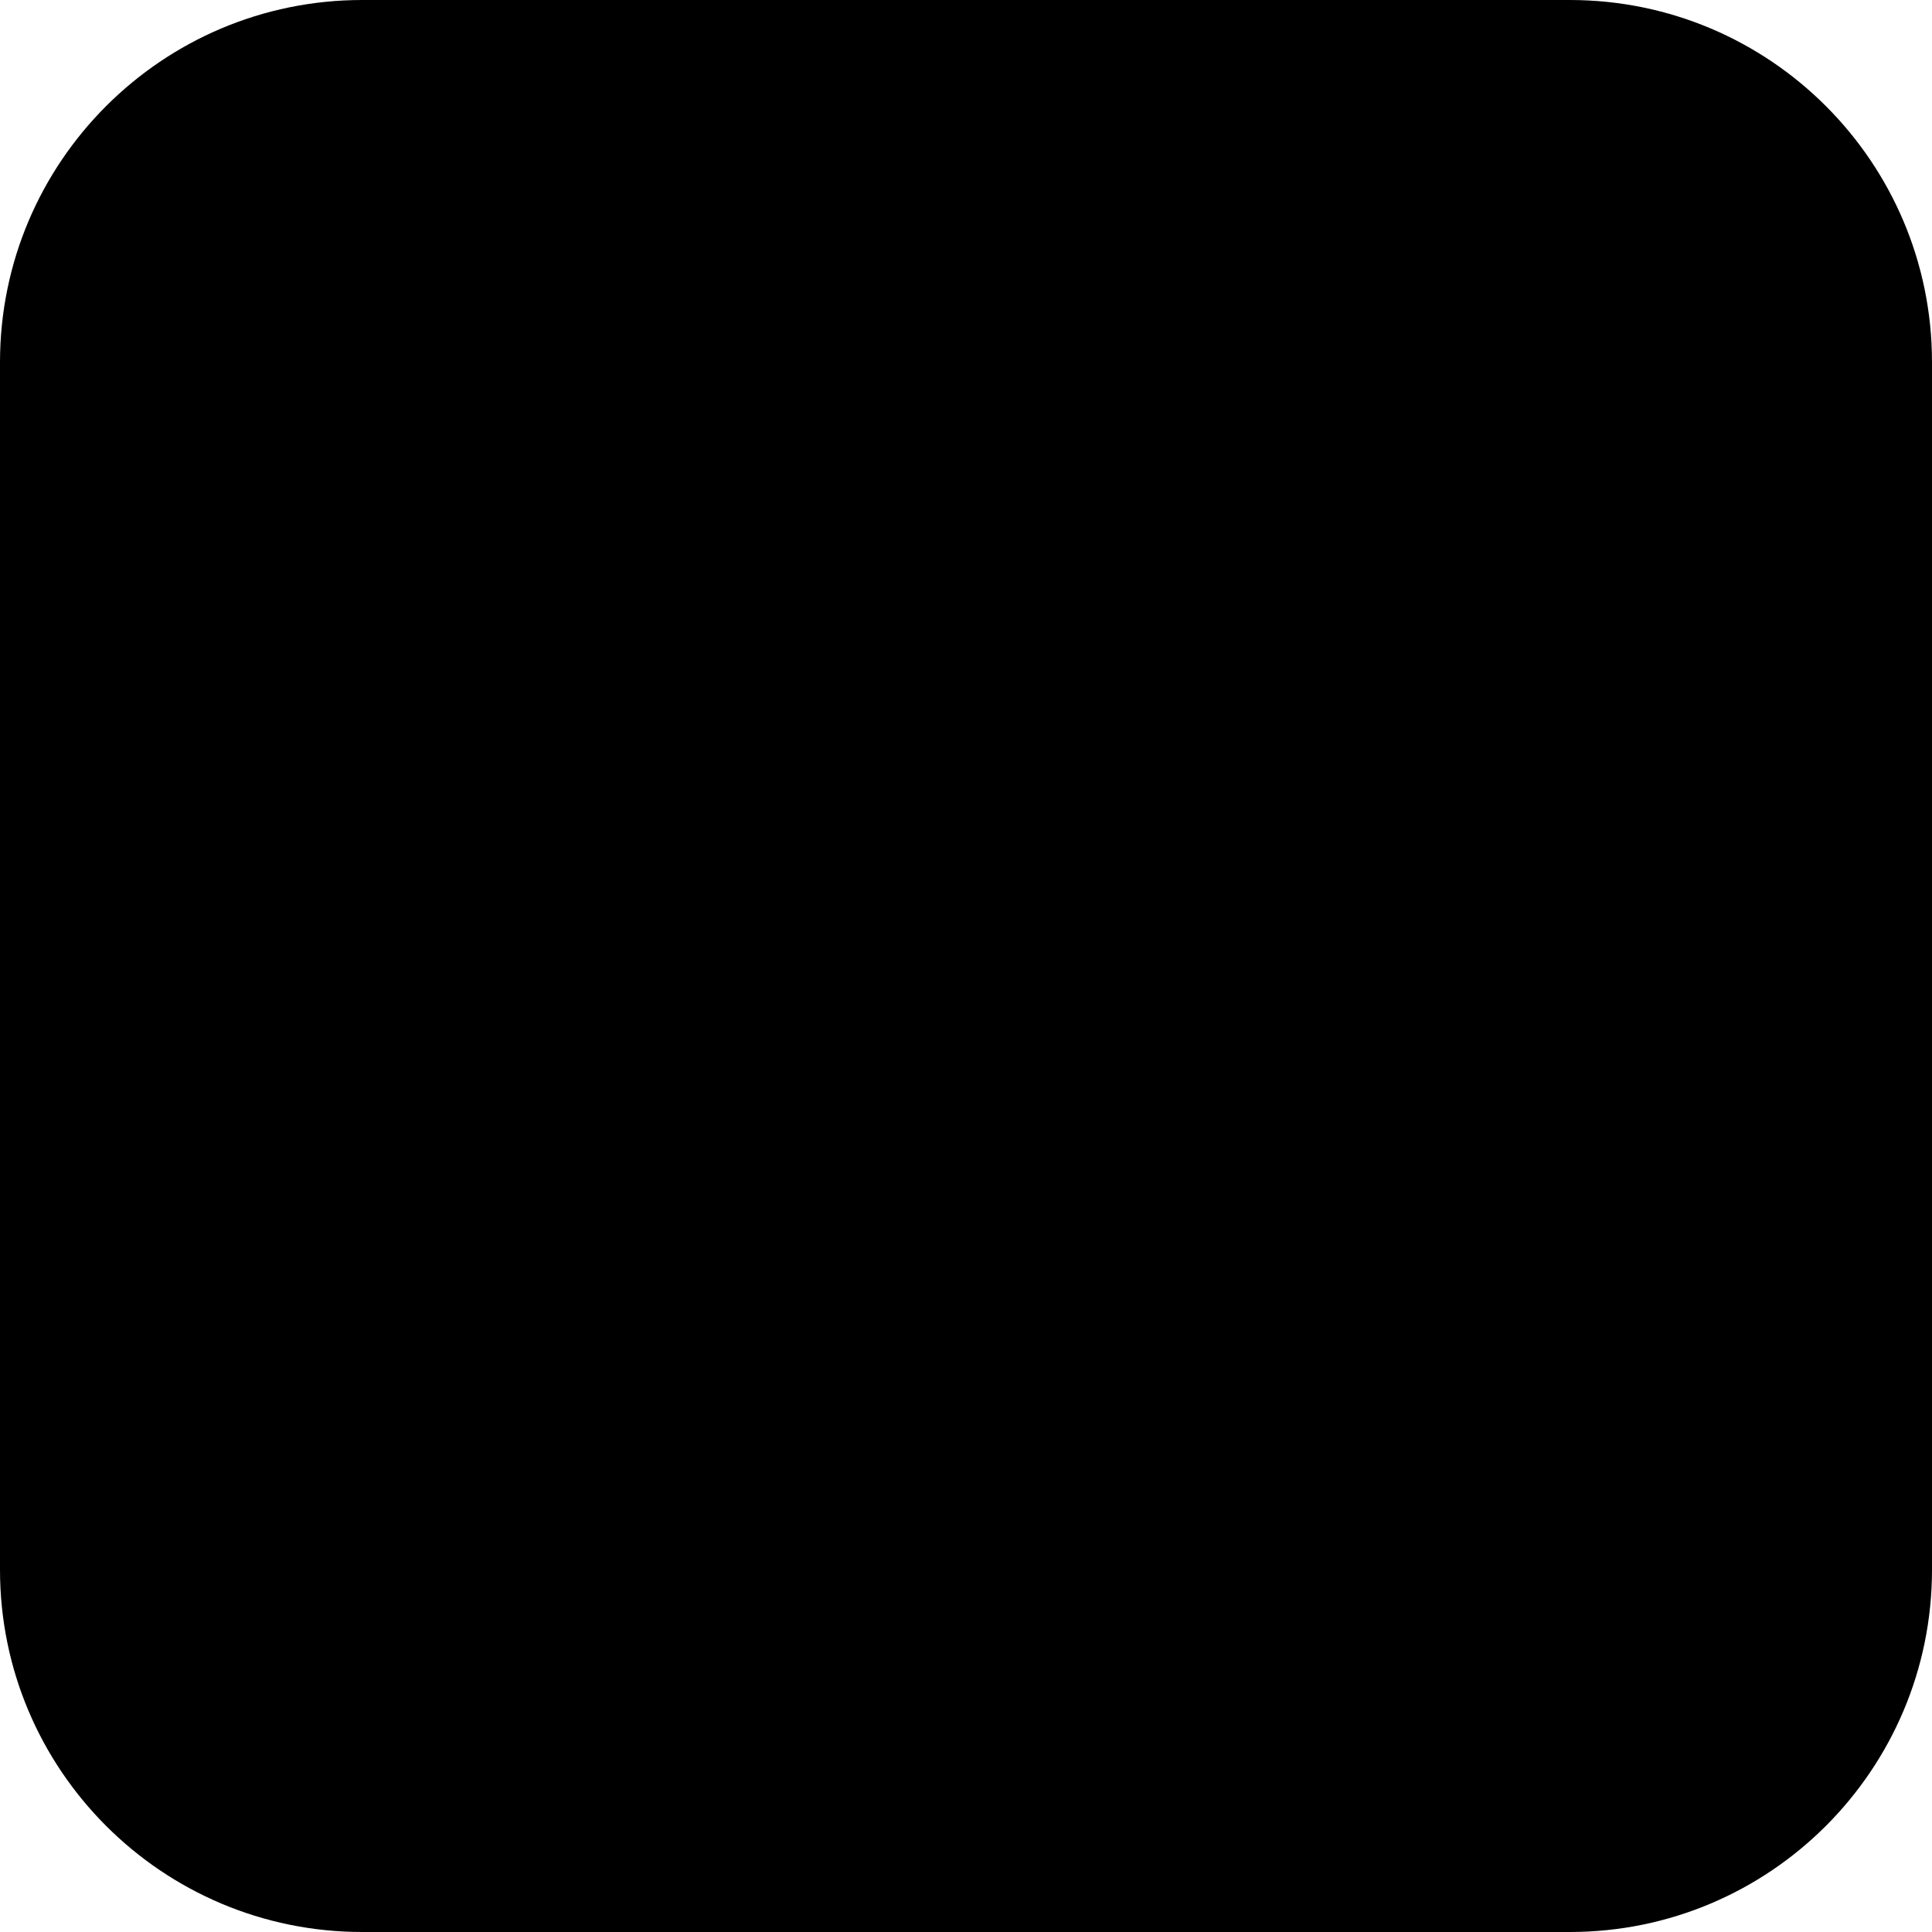
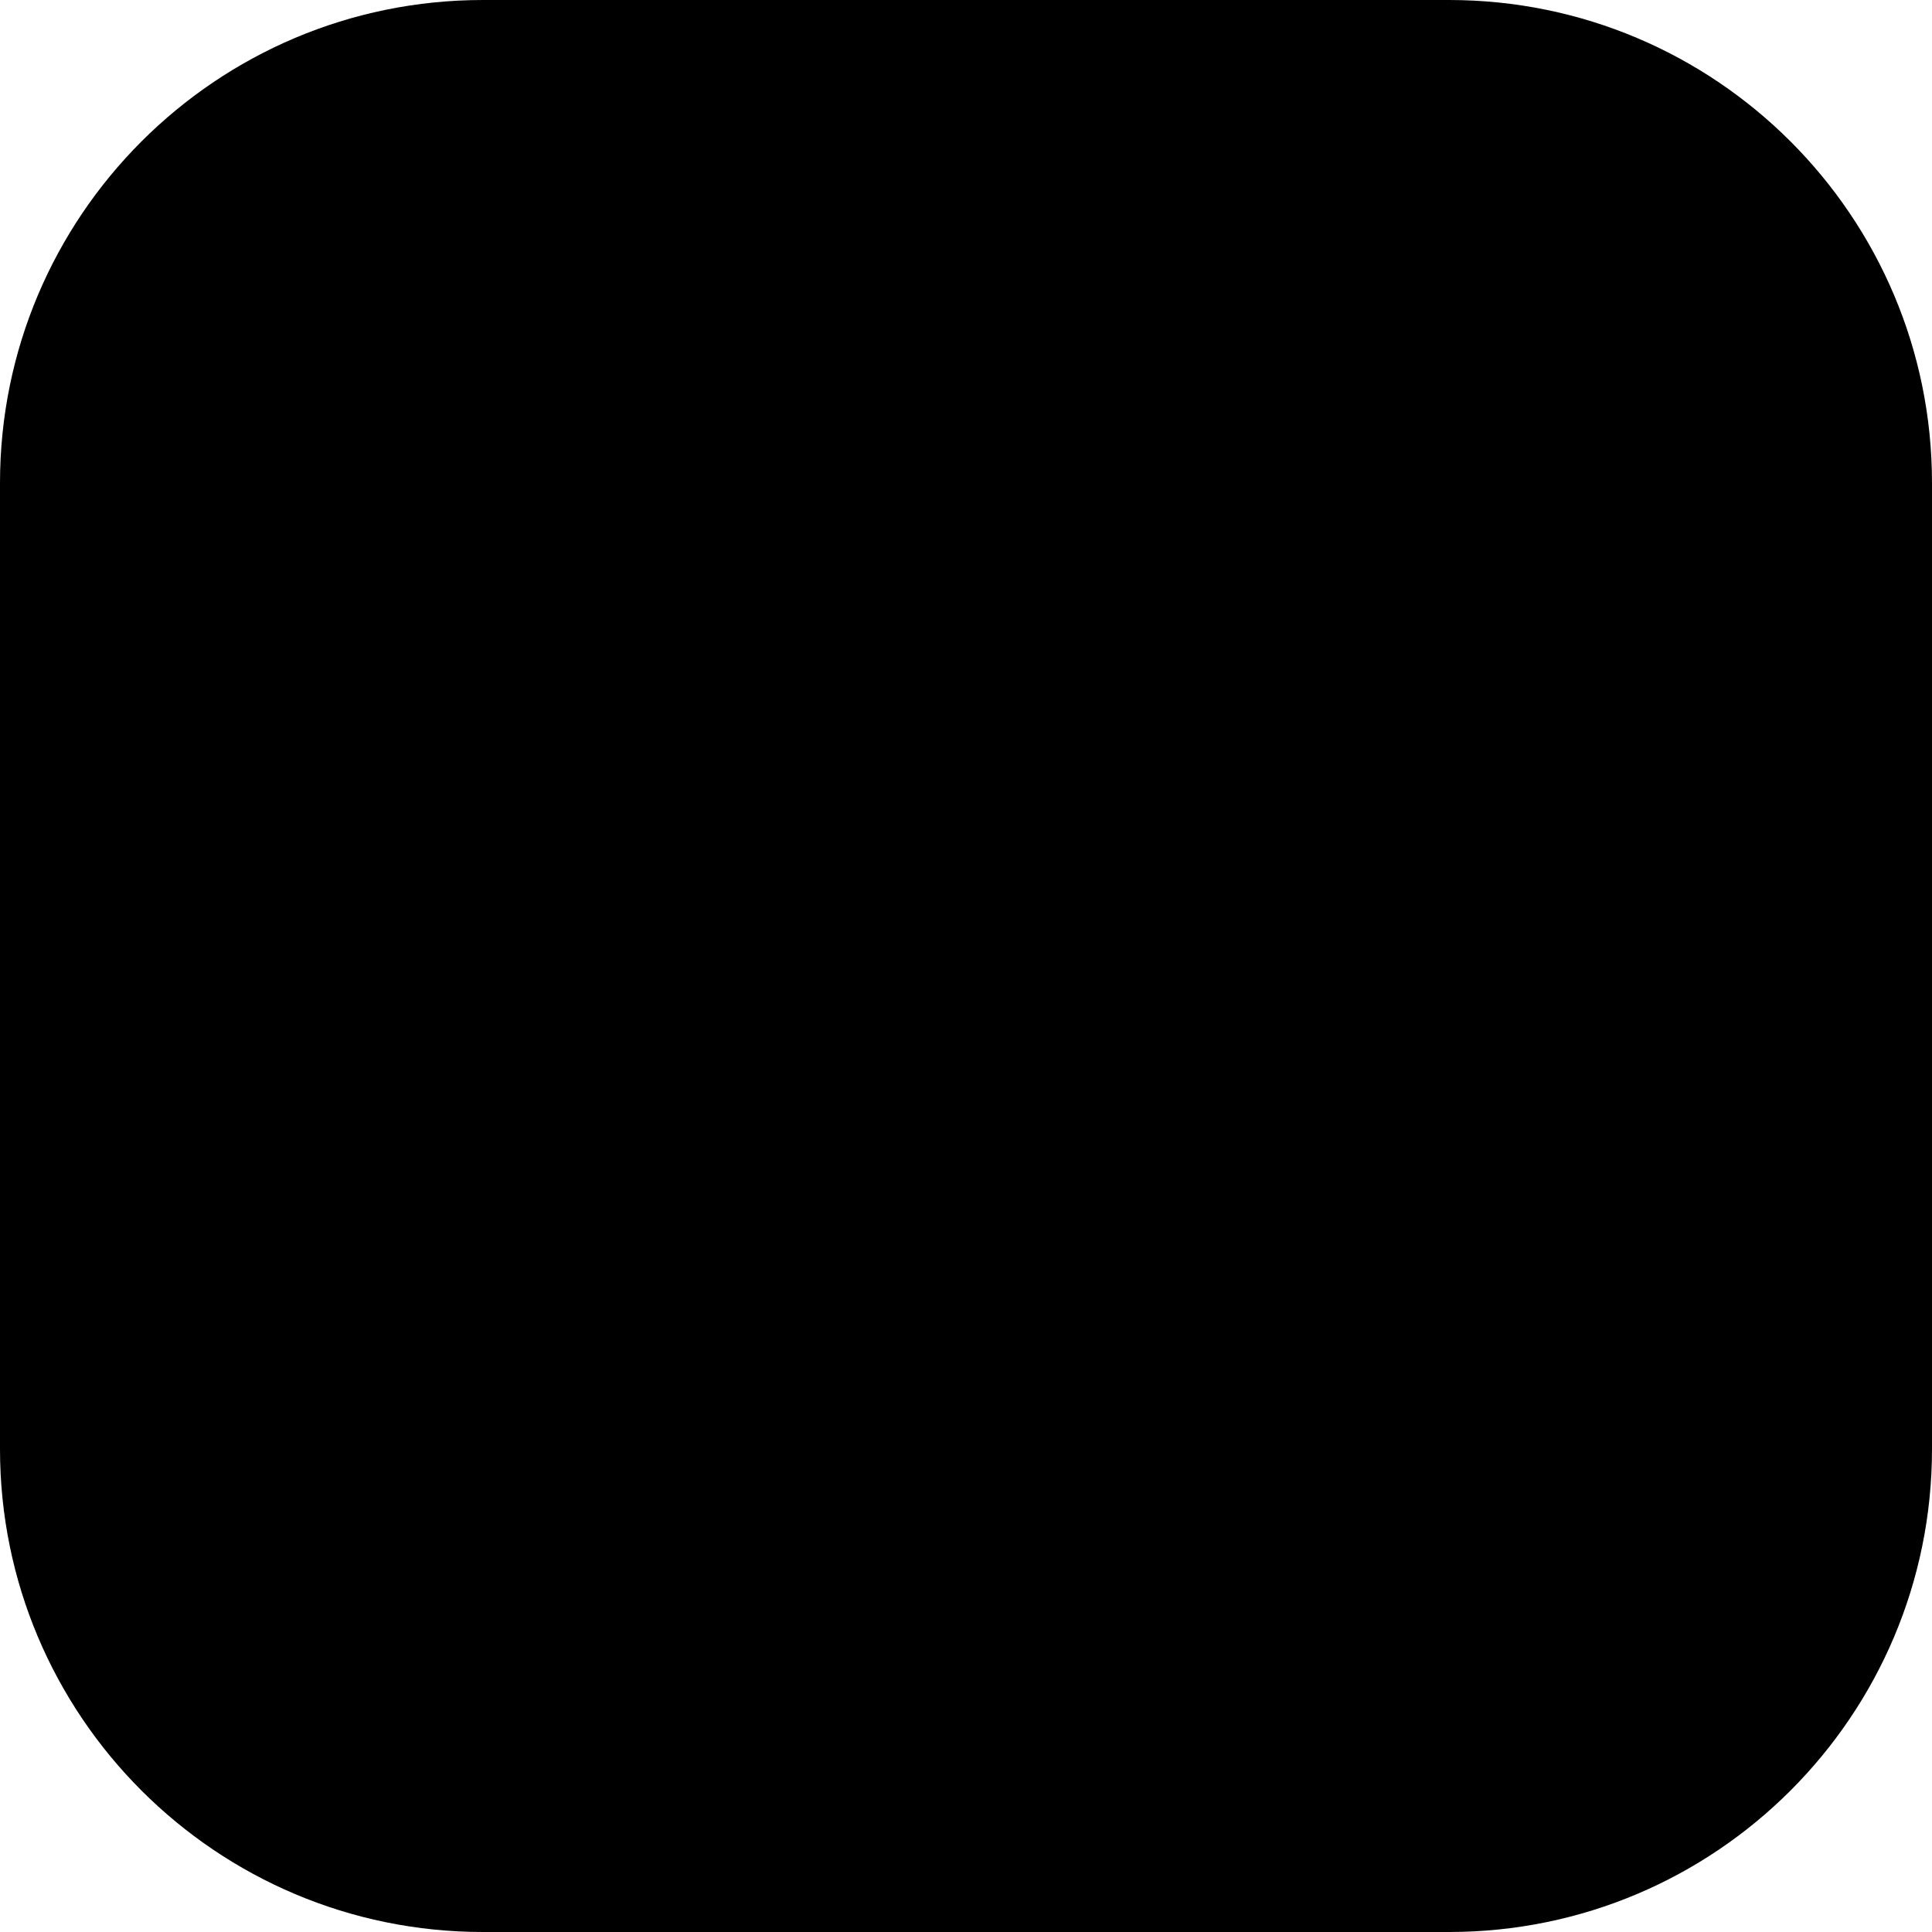
<svg xmlns="http://www.w3.org/2000/svg" viewBox="0 0 32 32" width="32" height="32">
  <style>
    text {
      font-weight: bold;
      font-size: 32px;
      font-family: sans-serif;
    }
</style>
-   <rect width="100%" height="100%" rx="6" ry="6" style="fill: {{.Colors.CanvasTile}}" />
-   <text x="6" y="28">S</text>
+   <rect width="100%" height="100%" rx="25%" ry="25%" style="fill: {{.Colors.CanvasTile}}" />
+   <text x="50%" y="50%" text-anchor="middle" dominant-baseline="central">S</text>
</svg>
